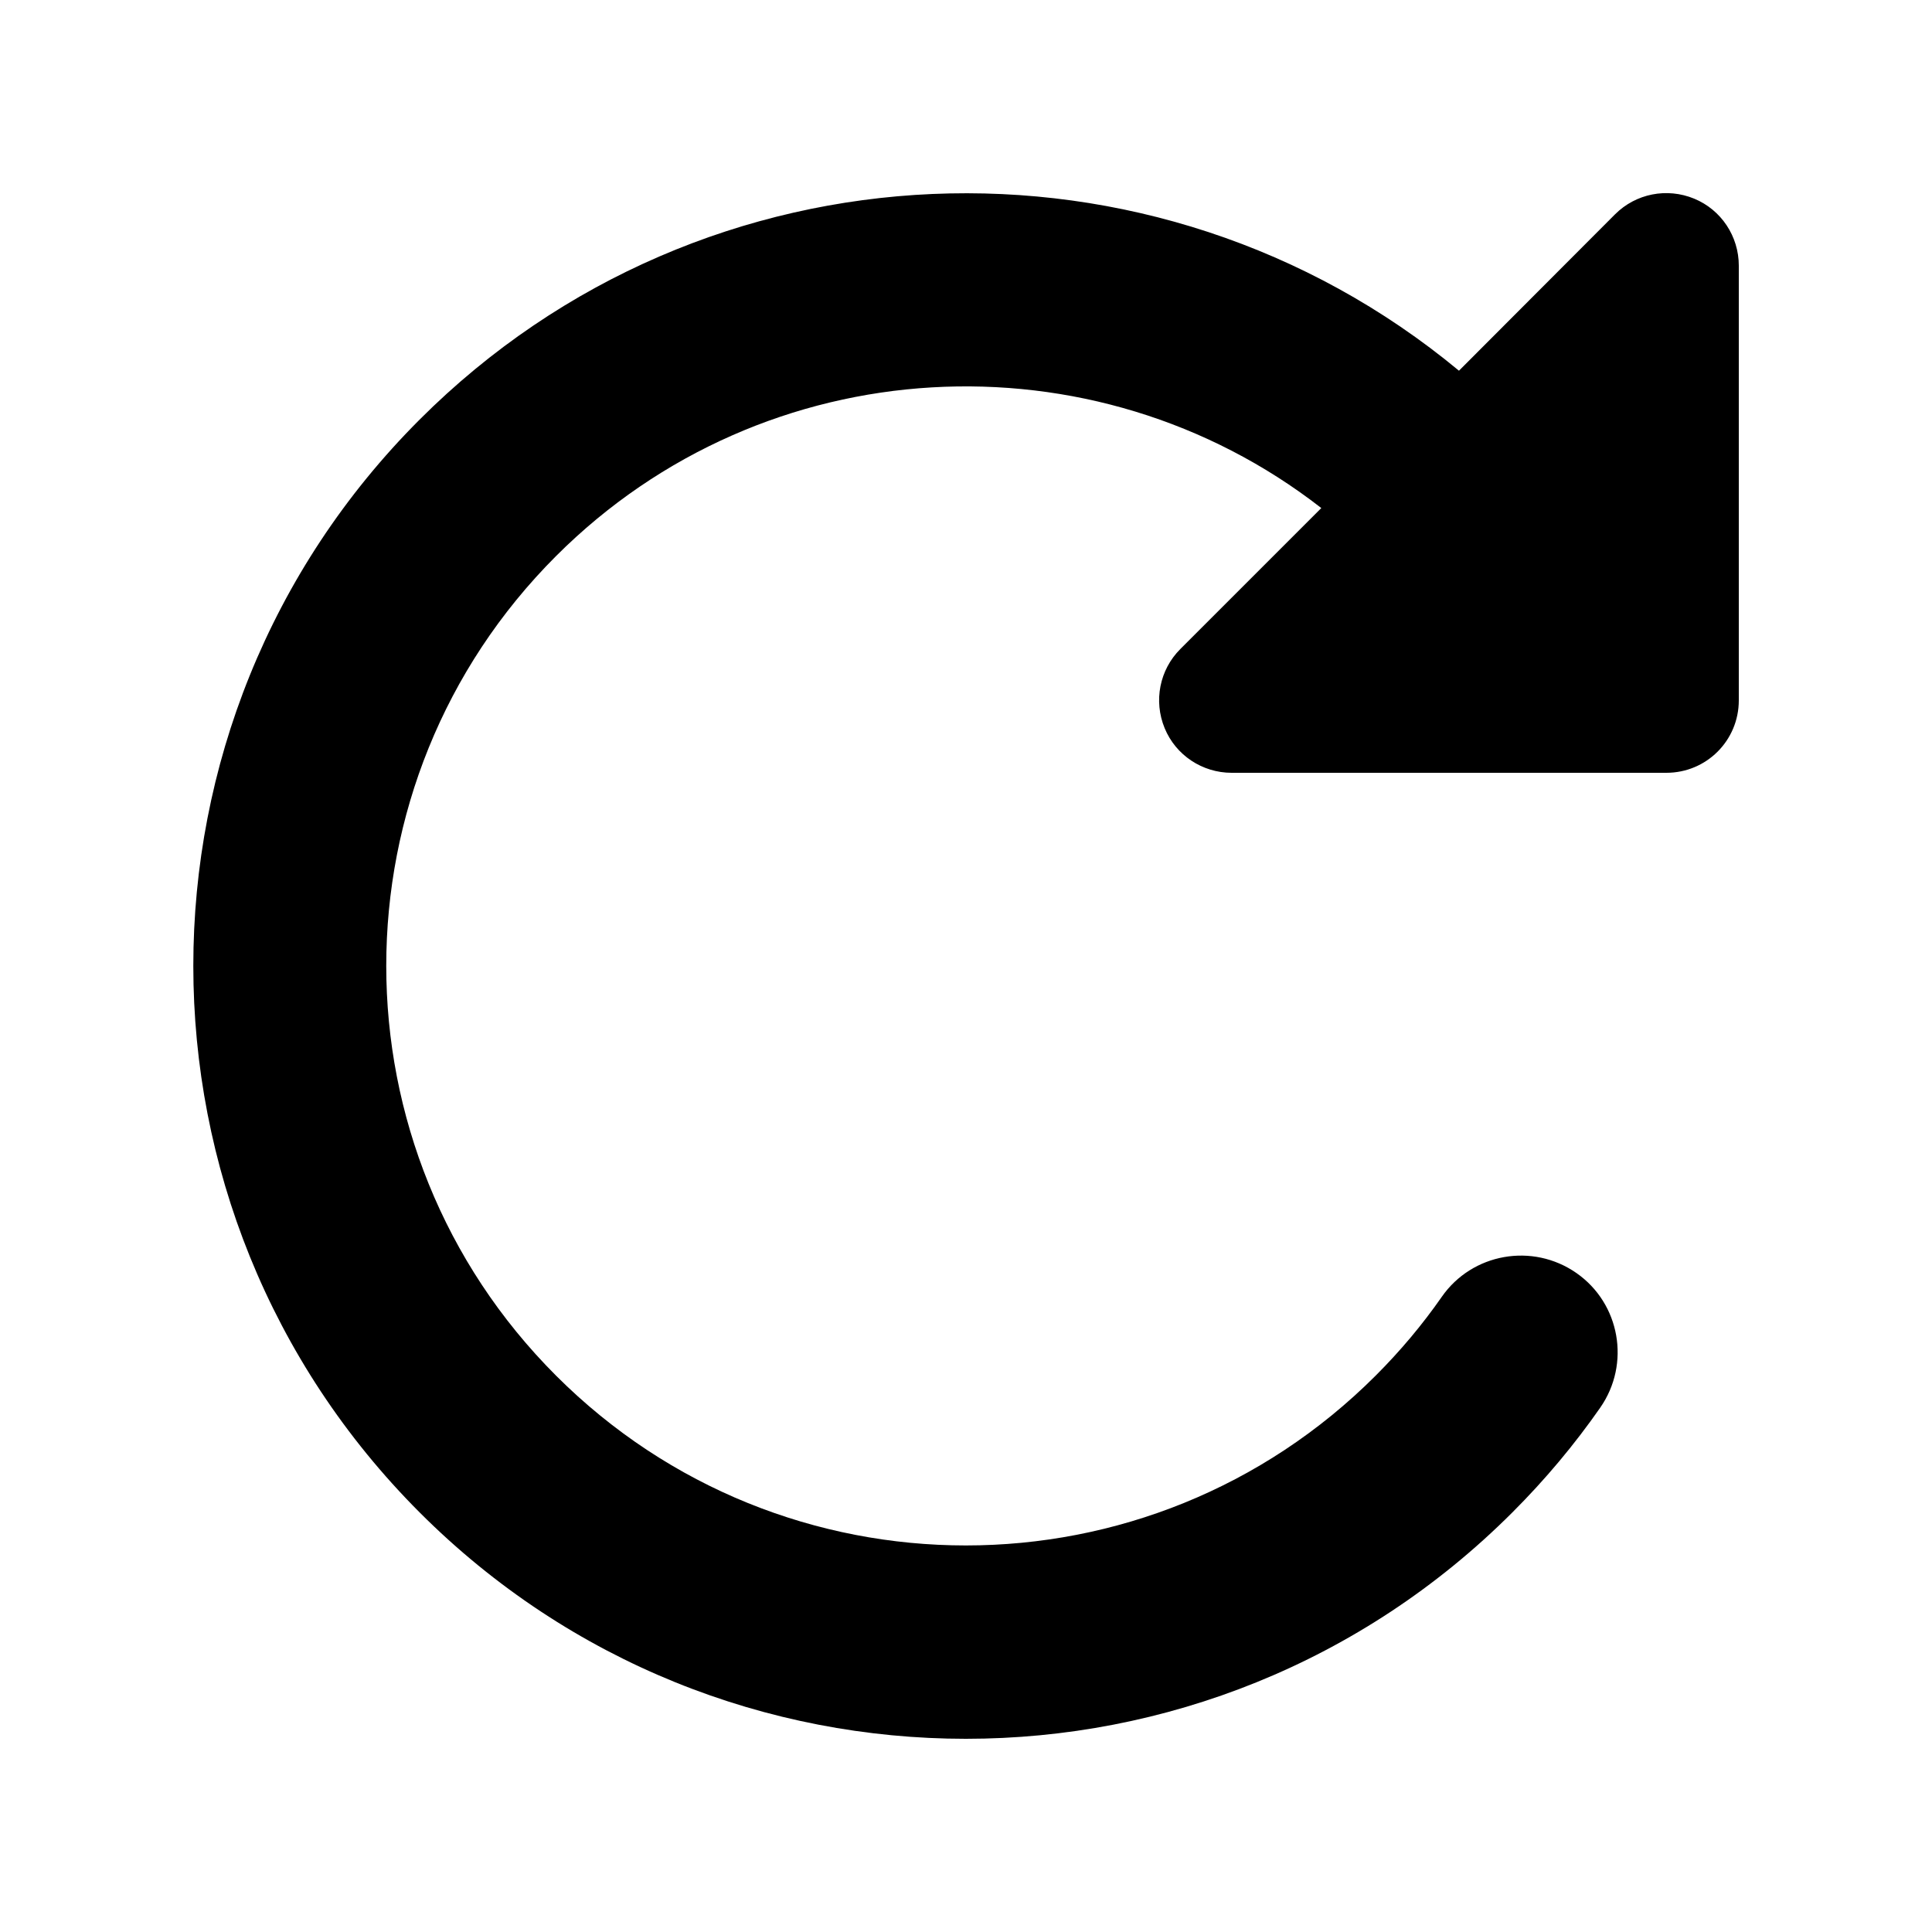
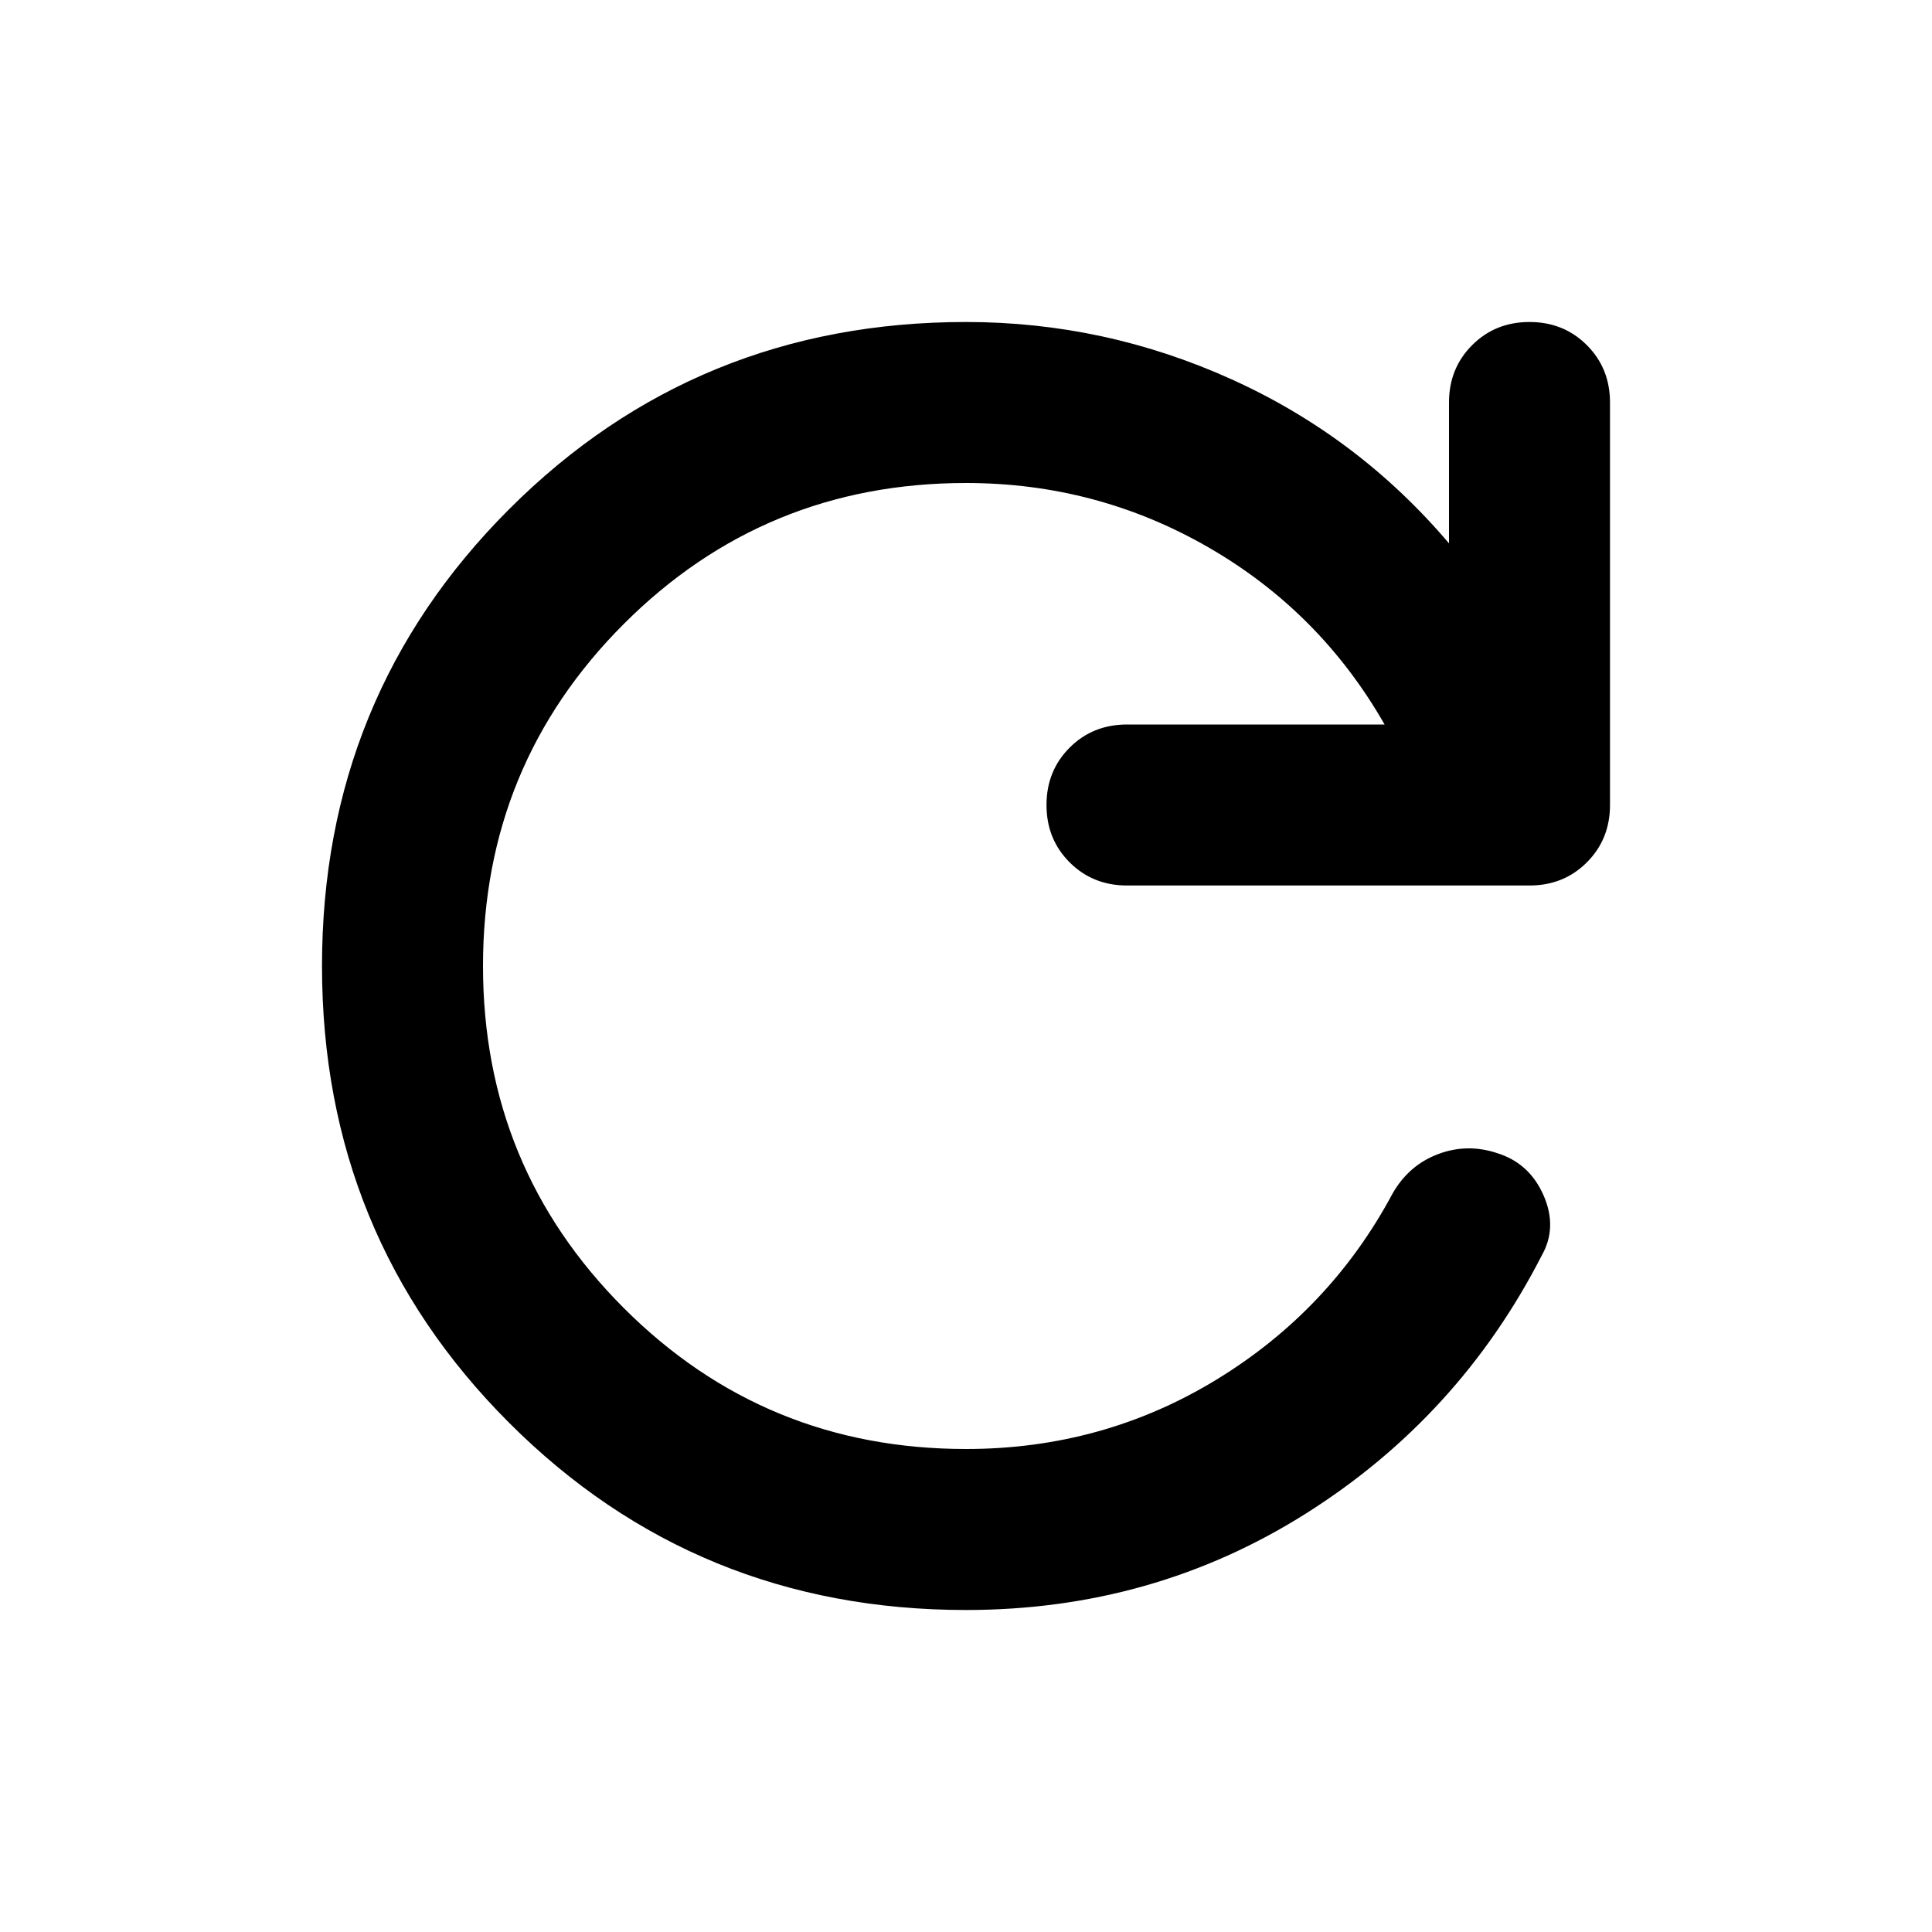
- <svg xmlns="http://www.w3.org/2000/svg" viewBox="0 0 640 640">
-   <path d="M552 256L408 256C398.3 256 389.5 250.2 385.8 241.2C382.1 232.2 384.1 221.9 391 215L437.7 168.3C362.4 109.7 253.4 115 184.2 184.2C109.2 259.2 109.2 380.7 184.2 455.7C259.2 530.7 380.7 530.7 455.7 455.7C463.9 447.5 471.2 438.8 477.6 429.6C487.7 415.1 507.7 411.6 522.2 421.7C536.7 431.8 540.2 451.8 530.1 466.3C521.6 478.5 511.9 490.1 501 501C401 601 238.9 601 139 501C39.1 401 39 239 139 139C233.3 44.7 382.7 39.4 483.3 122.8L535 71C541.9 64.1 552.2 62.1 561.2 65.8C570.2 69.5 576 78.3 576 88L576 232C576 245.3 565.3 256 552 256z" />
+ <svg xmlns="http://www.w3.org/2000/svg" height="24px" viewBox="0 -960 960 960" width="24px" fill="currentColor">
+   <path d="M480-160q-134 0-227-93t-93-227q0-134 93-227t227-93q69 0 132 28.5T720-690v-70q0-17 11.5-28.5T760-800q17 0 28.5 11.5T800-760v200q0 17-11.5 28.5T760-520H560q-17 0-28.5-11.5T520-560q0-17 11.5-28.5T560-600h128q-32-56-87.5-88T480-720q-100 0-170 70t-70 170q0 100 70 170t170 70q68 0 124.5-34.5T692-367q8-14 22.5-19.5t29.5-.5q16 5 23 21t-1 30q-41 80-117 128t-169 48Z" />
</svg>
